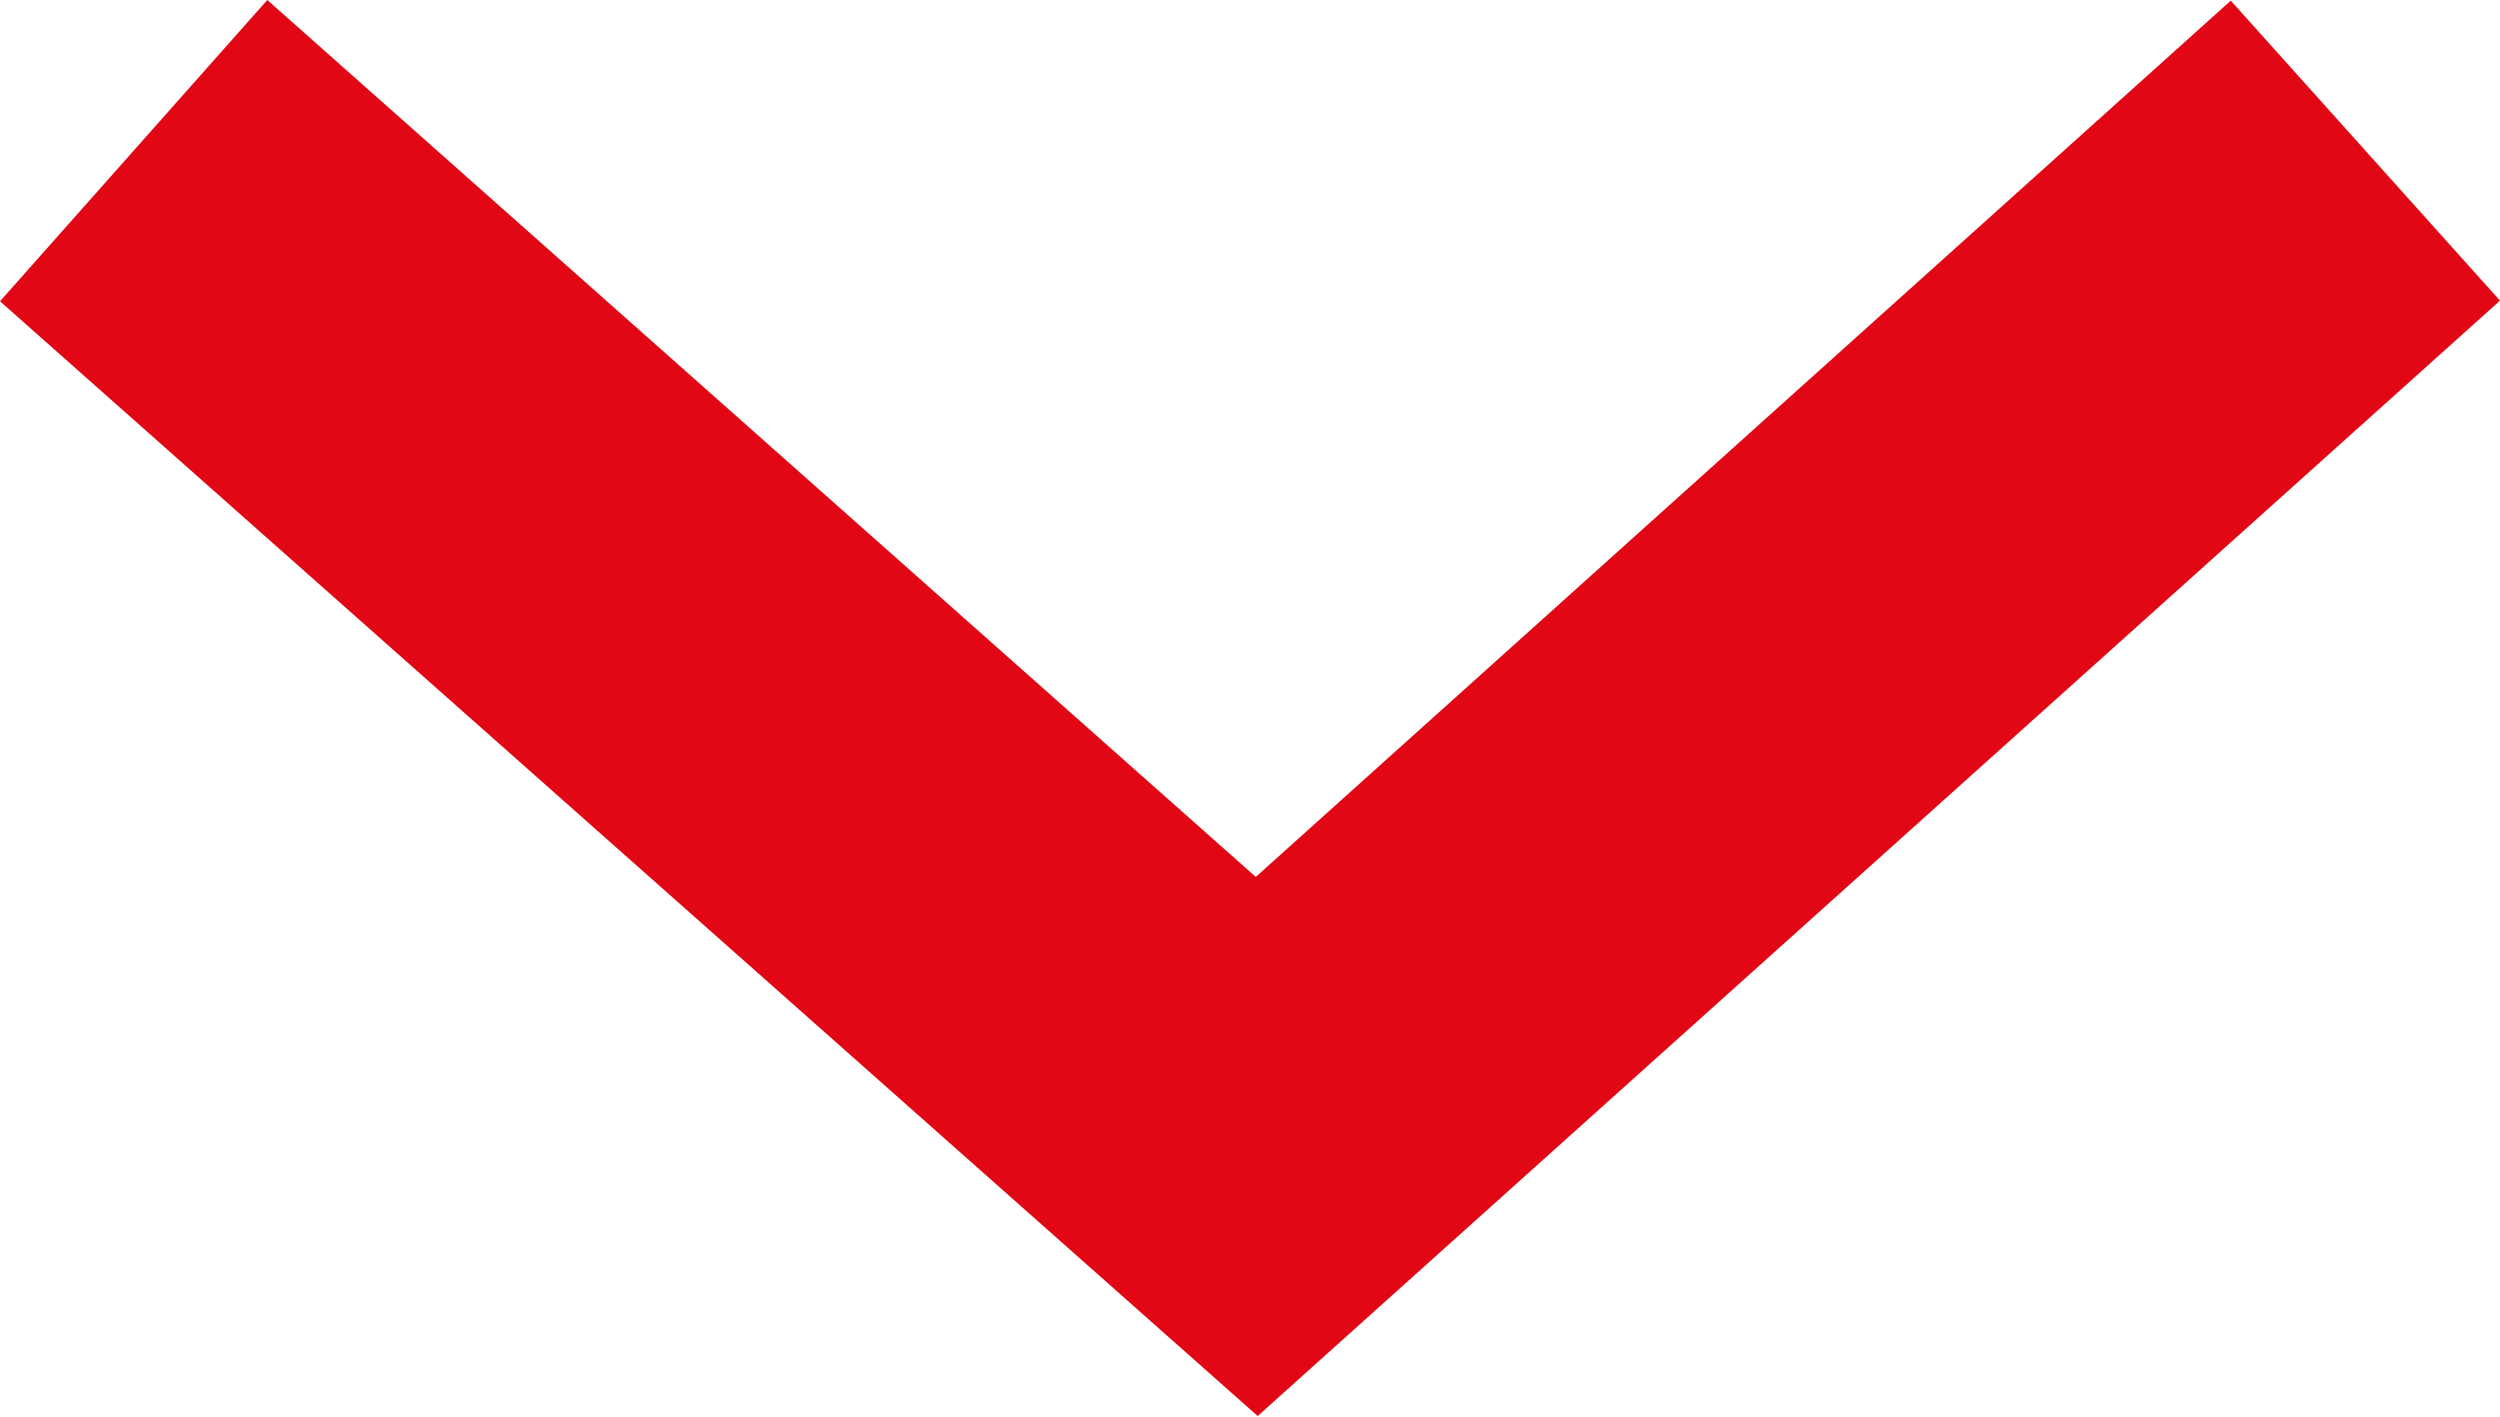
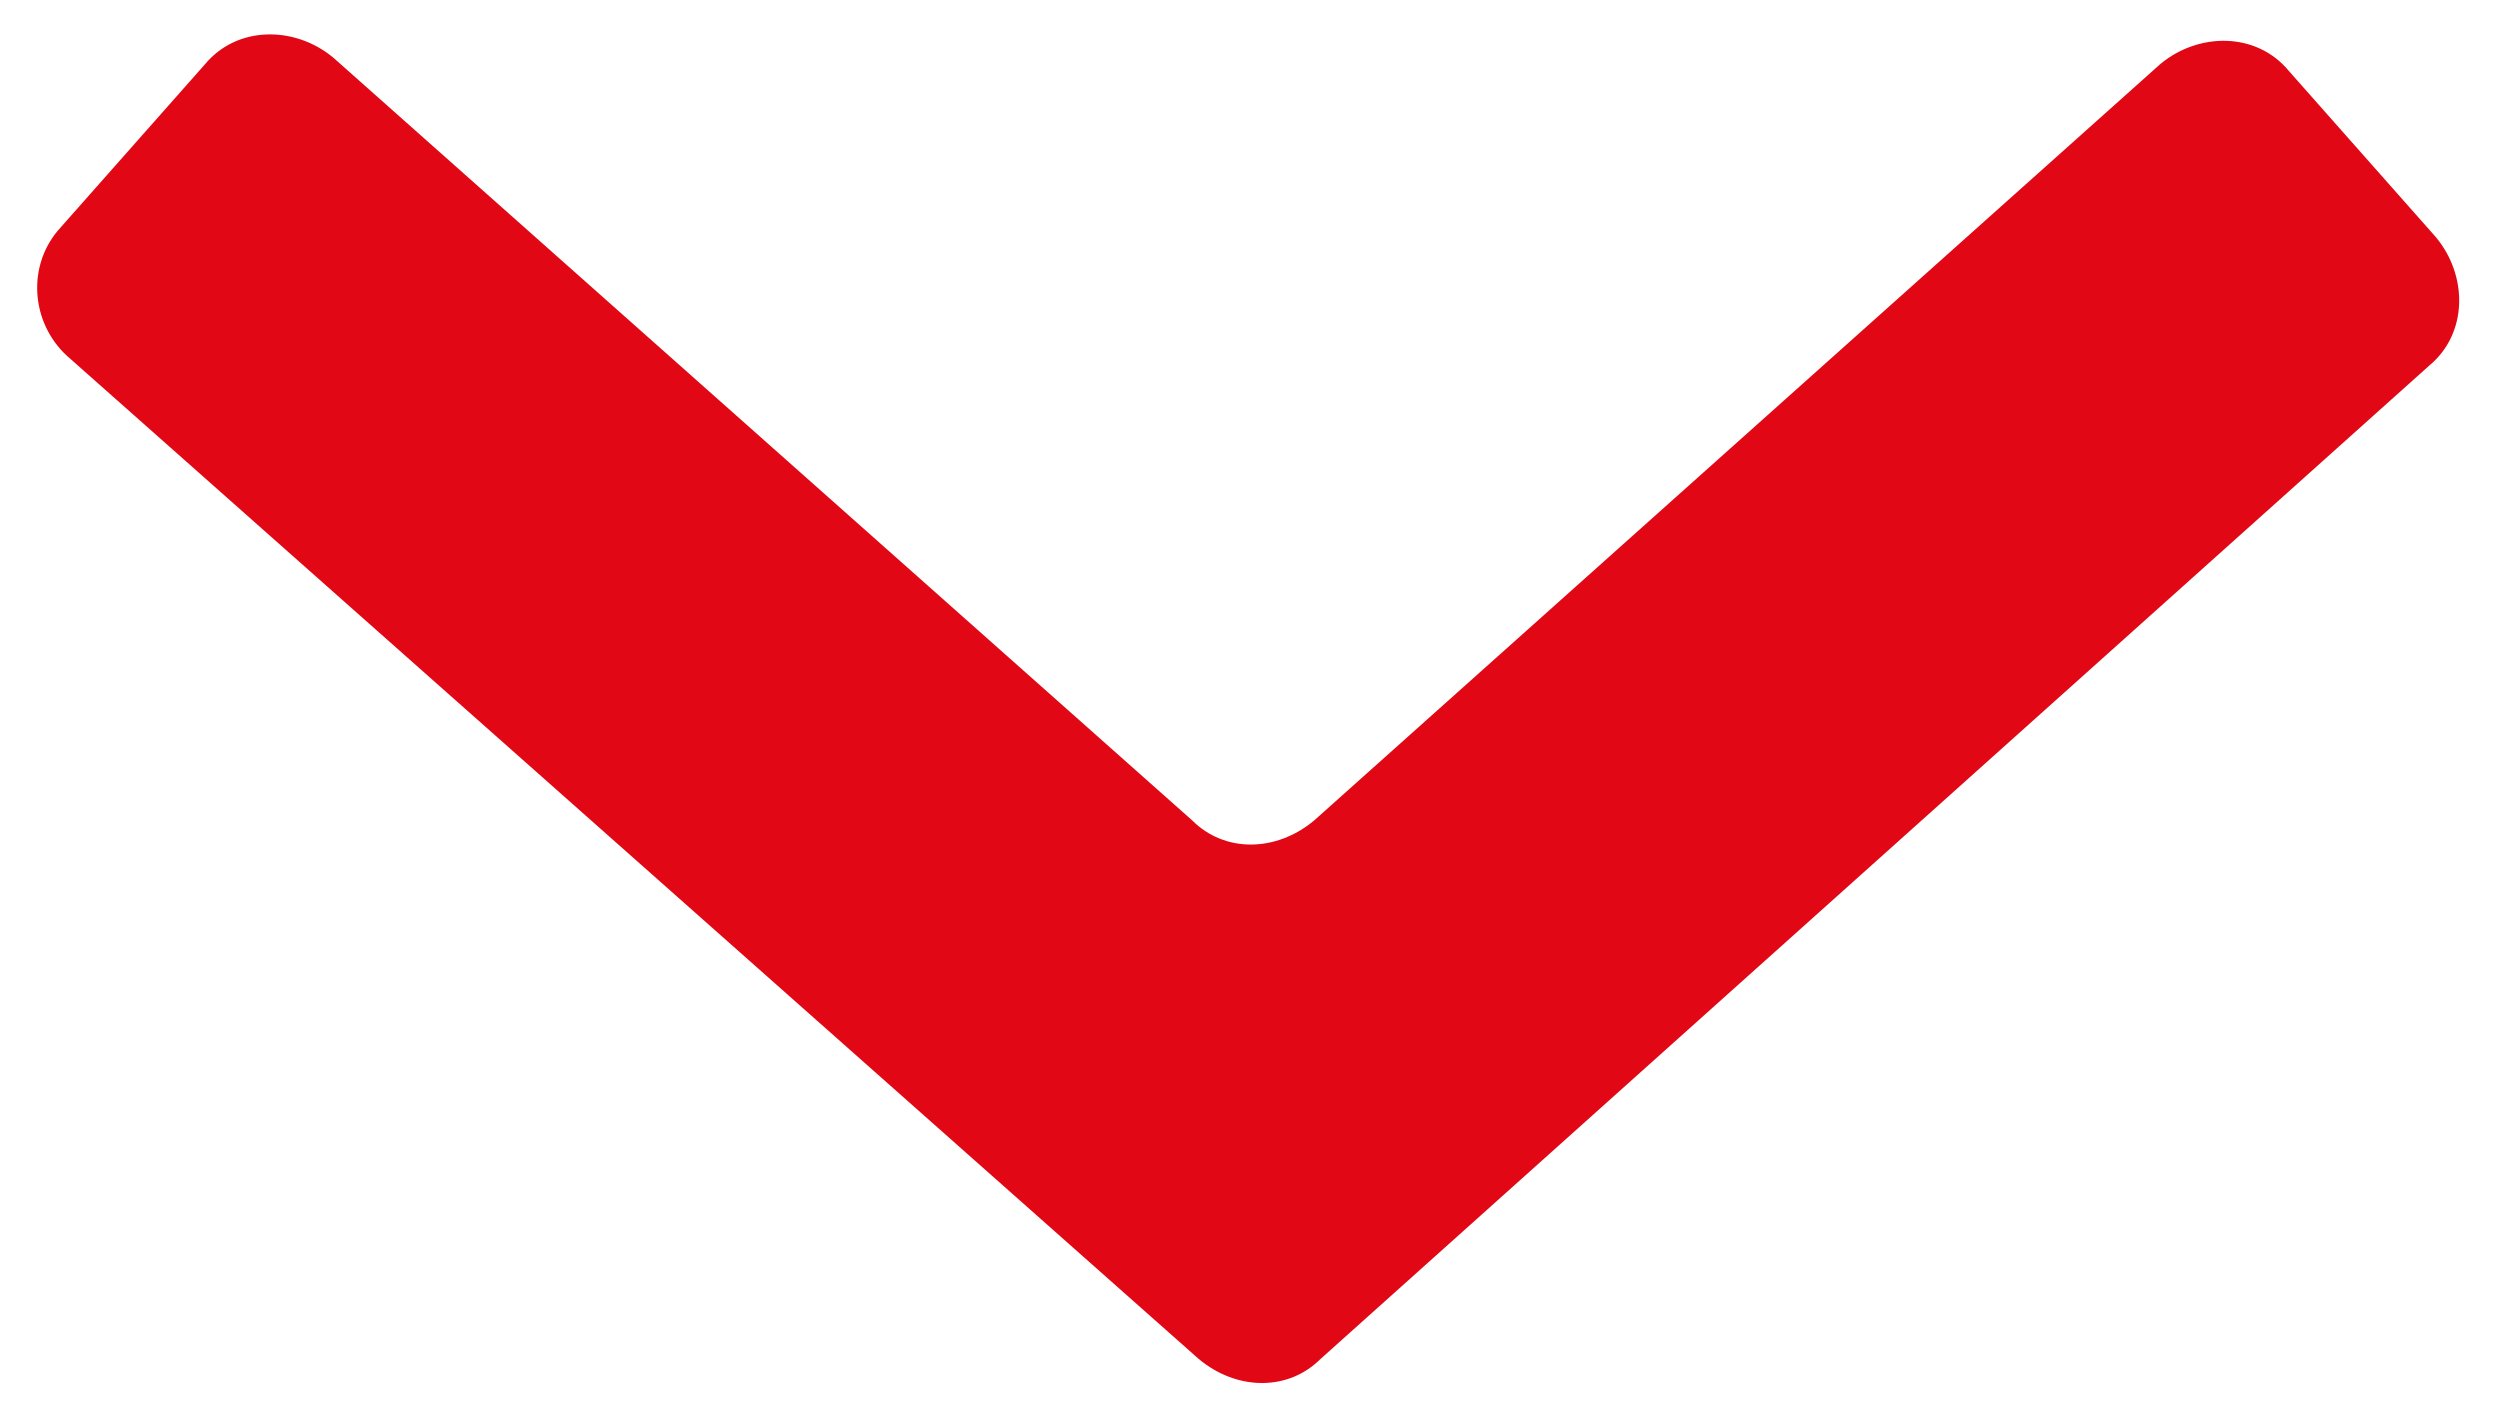
- <svg xmlns="http://www.w3.org/2000/svg" version="1.1" id="Layer_1" x="0px" y="0px" viewBox="0 0 39 22.09" style="enable-background:new 0 0 39 22.09;" xml:space="preserve">
+ <svg xmlns="http://www.w3.org/2000/svg" version="1.1" id="Layer_1" x="0px" y="0px" viewBox="0 0 39 22.1" style="enable-background:new 0 0 39 22.1;" xml:space="preserve">
  <style type="text/css">
	.st0{fill:#E20714;}
</style>
  <g>
    <g>
-       <polygon class="st0" points="0,4.7 4.17,0 19.59,13.68 34.8,0.01 39,4.69 19.62,22.09   " />
+       <path class="st0" d="M0.9,3.6l2.3-2.6c0.5-0.6,1.4-0.6,2-0.1l13.4,11.9c0.5,0.5,1.3,0.5,1.9,0L33.7,1c0.6-0.5,1.5-0.5,2,0.1    l2.3,2.6c0.5,0.6,0.5,1.5-0.1,2L20.6,21.2c-0.5,0.5-1.3,0.5-1.9,0L1.1,5.6C0.5,5.1,0.4,4.2,0.9,3.6z" />
    </g>
  </g>
</svg>
